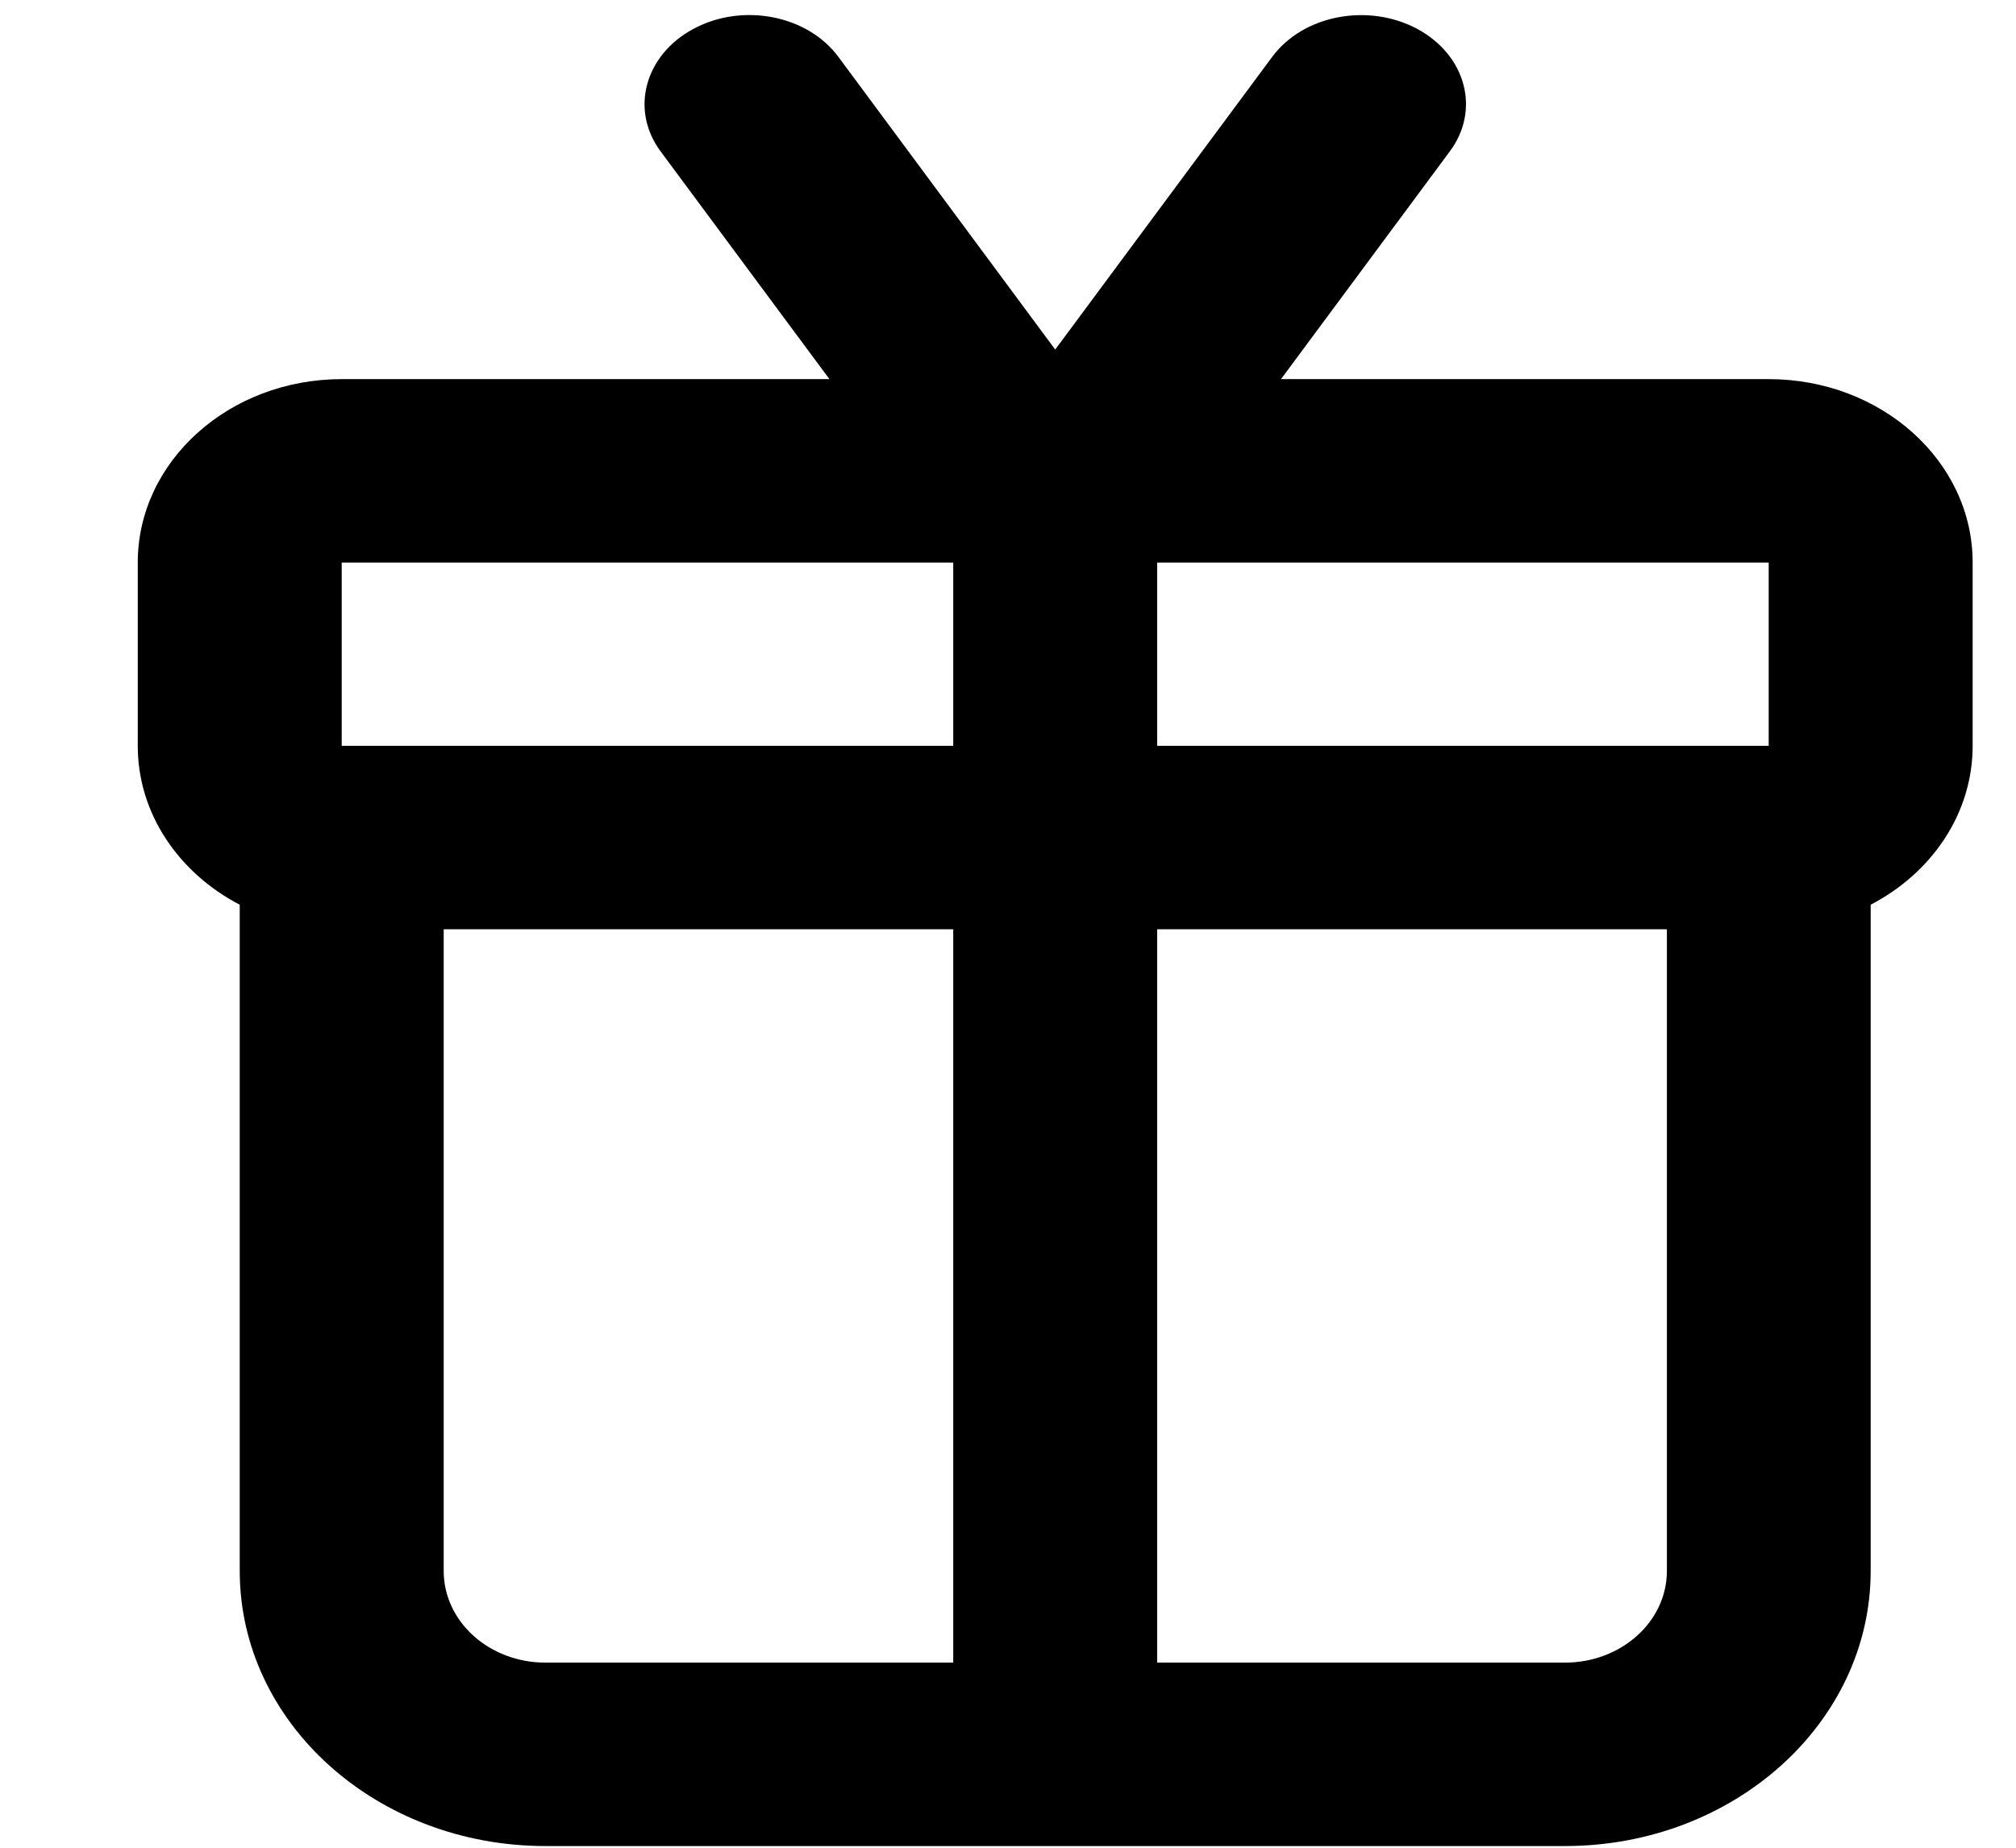
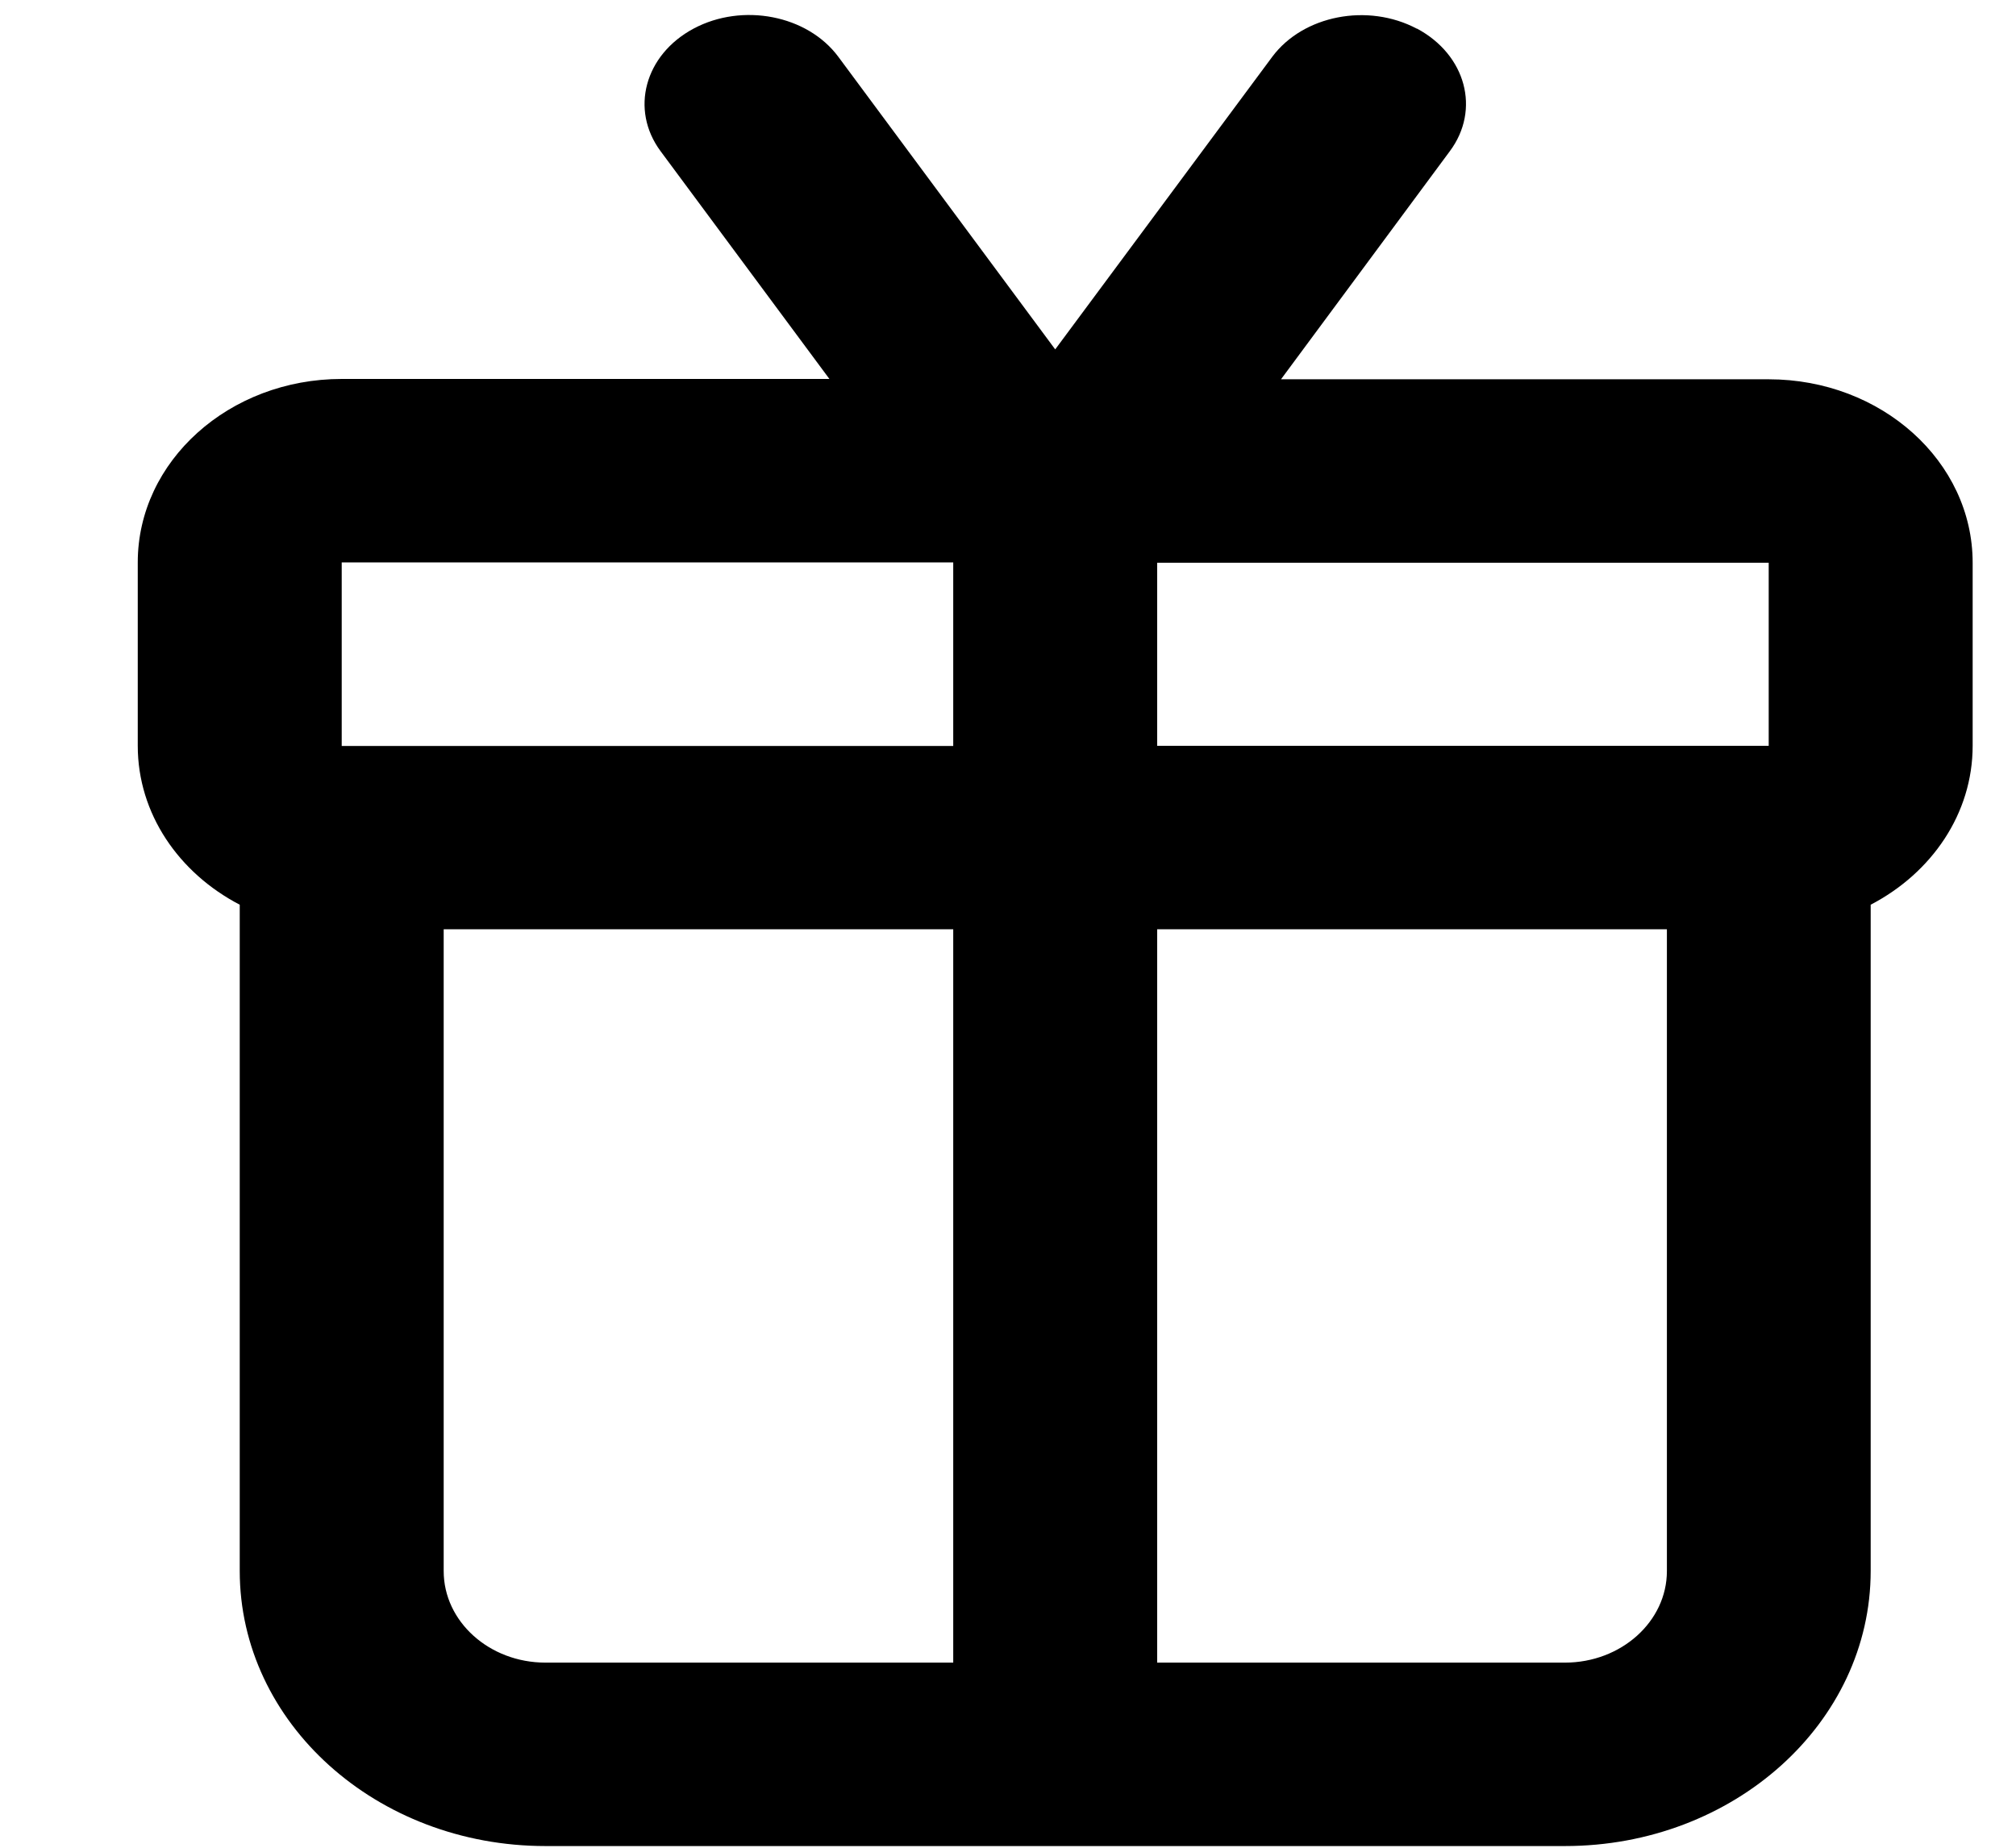
- <svg xmlns="http://www.w3.org/2000/svg" width="12" height="11" viewBox="0 0 12 11" fill="none">
-   <path fill-rule="evenodd" clip-rule="evenodd" d="M8.434 0.171C8.142 0.016 7.757 0.09 7.573 0.338L6.281 2.081L4.99 0.338C4.806 0.09 4.421 0.015 4.129 0.171C3.837 0.327 3.749 0.654 3.932 0.901L4.937 2.257H2.034C1.364 2.257 0.82 2.746 0.82 3.349V4.44C0.82 4.844 1.064 5.197 1.427 5.386V5.532V9.352C1.427 10.257 2.242 10.99 3.247 10.99H9.315C10.32 10.99 11.135 10.257 11.135 9.352V5.532V5.386C11.498 5.197 11.742 4.844 11.742 4.44V3.349C11.742 2.746 11.199 2.257 10.528 2.257H7.625L8.63 0.901C8.814 0.654 8.726 0.327 8.434 0.171ZM2.034 4.44H2.641H3.247H5.674V3.349H3.247H2.034V4.44ZM6.888 3.349V4.44H9.315H9.922H10.528V3.349H9.315H6.888ZM5.674 5.532H3.854H2.641V6.623V9.352C2.641 9.654 2.912 9.898 3.247 9.898H5.674V5.532ZM6.888 9.898V5.532H8.708H9.922V6.623V9.352C9.922 9.654 9.65 9.898 9.315 9.898H6.888Z" fill="black" />
+ <svg xmlns="http://www.w3.org/2000/svg" width="12" height="11" fill="none">
+   <path fill-rule="evenodd" clip-rule="evenodd" d="M8.434.171c-.292-.155-.677-.08-.861.167L6.281 2.08 4.99.338C4.806.09 4.42.015 4.129.17c-.292.156-.38.483-.197.73l1.005 1.356H2.034c-.67 0-1.214.489-1.214 1.092V4.44c0 .404.244.757.607.946v3.966c0 .905.815 1.638 1.82 1.638h6.068c1.005 0 1.82-.733 1.82-1.638V5.386c.363-.189.607-.542.607-.946V3.35c0-.603-.543-1.092-1.214-1.092H7.625L8.63.9c.184-.247.096-.574-.196-.73zm-6.4 4.27h3.64V3.348h-3.64V4.44zm4.854-1.092V4.44h3.64V3.35h-3.64zM5.674 5.532H2.641v3.821c0 .3.271.545.606.545h2.427V5.532zm1.214 4.366V5.532h3.034v3.821c0 .3-.272.545-.607.545H6.888z" fill="#000" />
</svg>
